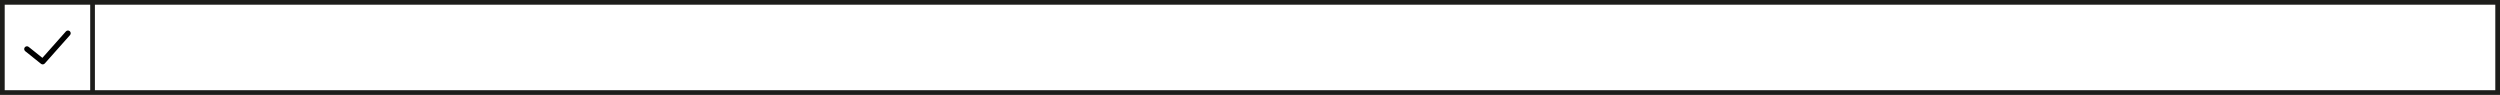
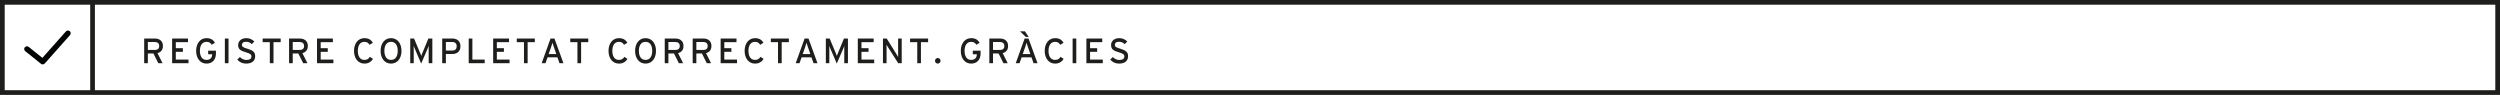
<svg xmlns="http://www.w3.org/2000/svg" version="1.1" id="Capa_1" x="0px" y="0px" width="1064px" height="40.391px" viewBox="0 0 1064 40.391" enable-background="new 0 0 1064 40.391" xml:space="preserve">
+   <path fill="#1E1E1C" d="M1064,40.391H0V0h1064V40.391z M2,38.391h1060V2H2V38.391z" />
+   <rect x="38.391" y="1" fill="#1E1E1C" width="2" height="38.391" />
  <g>
-     <path fill="#1D1D1B" d="M1064,40.391H0V0h1064V40.391z M2,38.391h1060V2H2V38.391z" />
-     <line fill="none" stroke="#1D1D1B" stroke-width="2" stroke-miterlimit="10" x1="39.391" y1="1" x2="39.391" y2="39.391" />
-     <path stroke="#000000" stroke-miterlimit="10" d="M17.762,26.762c0.123,0.099,0.271,0.147,0.419,0.147   c0.186,0,0.37-0.077,0.502-0.226l10.742-12.085c0.247-0.276,0.222-0.702-0.055-0.947c-0.278-0.247-0.702-0.222-0.948,0.056   L18.103,25.315l-6.216-4.973c-0.288-0.231-0.712-0.183-0.943,0.105c-0.231,0.29-0.185,0.712,0.104,0.944L17.762,26.762z" />
+     <path fill="#1E1E1C" d="M69.345,19.535c0,0.85-0.205,1.53-0.614,2.04c-0.41,0.51-0.976,0.855-1.695,1.035l2.145,4.29h-1.811   l-2.08-4.155h-2.364V26.9h-1.56V16.4h4.604c0.46,0,0.893,0.062,1.298,0.188s0.763,0.315,1.072,0.57   c0.31,0.255,0.555,0.58,0.735,0.975C69.255,18.528,69.345,18.996,69.345,19.535z M67.755,19.581c0-0.55-0.162-0.97-0.486-1.26   c-0.323-0.29-0.755-0.435-1.293-0.435h-3.051v3.375h3.051c0.528,0,0.957-0.137,1.286-0.413   C67.591,20.573,67.755,20.15,67.755,19.581z" />
+     <path fill="#1E1E1C" d="M73.26,26.9V16.4h6.75v1.545h-5.19v2.565h3.016v1.545h-3.016v3.3h5.415V26.9H73.26z" />
+     <path fill="#1E1E1C" d="M91.612,24.598c-0.195,0.525-0.471,0.973-0.825,1.343c-0.355,0.37-0.777,0.65-1.268,0.84   s-1.025,0.285-1.605,0.285c-0.68,0-1.292-0.133-1.837-0.397s-1.011-0.638-1.396-1.118c-0.385-0.479-0.683-1.049-0.893-1.709   s-0.314-1.391-0.314-2.19c0-0.79,0.104-1.518,0.314-2.183s0.508-1.237,0.893-1.717s0.851-0.853,1.396-1.118   c0.545-0.265,1.157-0.397,1.837-0.397c0.86,0,1.58,0.167,2.16,0.502c0.58,0.335,1.05,0.823,1.41,1.462l-1.38,0.855   c-0.27-0.43-0.567-0.745-0.893-0.945c-0.325-0.2-0.758-0.3-1.298-0.3c-0.92,0-1.622,0.345-2.107,1.035   c-0.484,0.69-0.728,1.625-0.728,2.805c0,1.181,0.243,2.115,0.728,2.806c0.485,0.689,1.188,1.034,2.107,1.034   c0.431,0,0.796-0.065,1.096-0.194c0.3-0.131,0.545-0.303,0.734-0.518c0.19-0.215,0.33-0.465,0.42-0.75   c0.091-0.285,0.136-0.583,0.136-0.893v-0.045h-1.71v-1.516h3.314v1.215C91.904,23.471,91.807,24.073,91.612,24.598z" />
+     <path fill="#1E1E1C" d="M95.7,26.9V16.4h1.56v10.5H95.7z" />
+     <path fill="#1E1E1C" d="M108.6,23.886c0,0.47-0.078,0.899-0.232,1.289c-0.155,0.391-0.391,0.726-0.705,1.006   c-0.315,0.279-0.718,0.497-1.208,0.652c-0.49,0.154-1.07,0.232-1.74,0.232c-0.77,0-1.473-0.152-2.107-0.457   c-0.635-0.306-1.177-0.718-1.627-1.238l1.125-1.095c0.35,0.38,0.767,0.683,1.252,0.907s0.978,0.338,1.478,0.338   c1.45,0,2.175-0.51,2.175-1.53c0-0.2-0.04-0.38-0.119-0.54c-0.081-0.16-0.216-0.307-0.405-0.442   c-0.19-0.135-0.436-0.263-0.735-0.382c-0.3-0.121-0.67-0.246-1.109-0.375c-0.561-0.16-1.046-0.325-1.455-0.496   c-0.41-0.169-0.75-0.367-1.021-0.592c-0.27-0.225-0.473-0.498-0.607-0.818c-0.135-0.32-0.202-0.715-0.202-1.185   c0-0.45,0.09-0.857,0.27-1.222c0.181-0.365,0.425-0.672,0.735-0.922c0.31-0.25,0.677-0.443,1.103-0.578   c0.425-0.135,0.877-0.203,1.357-0.203c0.72,0,1.354,0.125,1.905,0.375c0.55,0.25,1.06,0.6,1.529,1.05l-1.109,1.125   c-0.33-0.34-0.69-0.592-1.08-0.757c-0.391-0.165-0.846-0.248-1.365-0.248c-0.62,0-1.067,0.13-1.343,0.39   c-0.274,0.26-0.412,0.565-0.412,0.915c0,0.18,0.035,0.343,0.104,0.487c0.07,0.145,0.19,0.28,0.36,0.405s0.405,0.248,0.705,0.367   c0.3,0.12,0.675,0.245,1.125,0.375c0.52,0.16,0.987,0.325,1.402,0.495c0.415,0.17,0.768,0.375,1.058,0.616   c0.29,0.239,0.513,0.524,0.668,0.854C108.521,23.016,108.6,23.415,108.6,23.886z" />
+     <path fill="#1E1E1C" d="M116.399,17.945V26.9h-1.561v-8.955h-3.06V16.4h7.68v1.545H116.399z" />
+     <path fill="#1E1E1C" d="M131.009,19.535c0,0.85-0.205,1.53-0.614,2.04c-0.41,0.51-0.976,0.855-1.695,1.035l2.145,4.29h-1.811   l-2.08-4.155h-2.364V26.9h-1.56V16.4h4.604c0.46,0,0.893,0.062,1.298,0.188s0.763,0.315,1.072,0.57   c0.31,0.255,0.555,0.58,0.735,0.975C130.919,18.528,131.009,18.996,131.009,19.535z M129.419,19.581c0-0.55-0.162-0.97-0.486-1.26   c-0.323-0.29-0.755-0.435-1.293-0.435h-3.051v3.375h3.051c0.528,0,0.957-0.137,1.286-0.413   C129.255,20.573,129.419,20.15,129.419,19.581z" />
+     <path fill="#1E1E1C" d="M134.924,26.9V16.4h6.75v1.545h-5.19v2.565h3.016v1.545h-3.016v3.3h5.415V26.9H134.924z" />
+     <path fill="#1E1E1C" d="M157.236,26.548c-0.615,0.346-1.322,0.518-2.123,0.518c-0.68,0-1.292-0.133-1.837-0.397   s-1.011-0.638-1.396-1.118c-0.385-0.479-0.683-1.049-0.893-1.709s-0.314-1.391-0.314-2.19c0-0.79,0.104-1.518,0.314-2.183   s0.508-1.237,0.893-1.717s0.851-0.853,1.396-1.118c0.545-0.265,1.157-0.397,1.837-0.397c0.86,0,1.58,0.167,2.16,0.502   c0.58,0.335,1.05,0.823,1.41,1.462l-1.395,0.87c-0.271-0.43-0.565-0.748-0.886-0.953c-0.319-0.205-0.75-0.307-1.29-0.307   c-0.92,0-1.619,0.345-2.1,1.035c-0.479,0.69-0.72,1.625-0.72,2.805c0,1.181,0.24,2.115,0.72,2.806c0.48,0.689,1.18,1.034,2.1,1.034   c0.55,0,1.006-0.11,1.365-0.33c0.36-0.22,0.675-0.545,0.945-0.975l1.305,0.87C158.349,25.706,157.852,26.203,157.236,26.548z" />
+     <path fill="#1E1E1C" d="M170.878,21.65c0,0.8-0.104,1.53-0.314,2.19s-0.508,1.229-0.893,1.709c-0.385,0.48-0.853,0.854-1.402,1.118   c-0.551,0.265-1.165,0.397-1.846,0.397c-0.68,0-1.292-0.133-1.837-0.397s-1.011-0.638-1.396-1.118   c-0.385-0.479-0.683-1.049-0.893-1.709s-0.314-1.391-0.314-2.19c0-0.79,0.104-1.518,0.314-2.183s0.508-1.237,0.893-1.717   s0.851-0.853,1.396-1.118c0.545-0.265,1.157-0.397,1.837-0.397c0.681,0,1.295,0.133,1.846,0.397   c0.55,0.265,1.018,0.638,1.402,1.118s0.683,1.052,0.893,1.717S170.878,20.86,170.878,21.65z M169.273,21.65   c0-1.18-0.243-2.115-0.728-2.805c-0.485-0.69-1.192-1.035-2.123-1.035c-0.92,0-1.622,0.345-2.107,1.035   c-0.484,0.69-0.728,1.625-0.728,2.805c0,1.181,0.243,2.115,0.728,2.806c0.485,0.689,1.188,1.034,2.107,1.034   c0.931,0,1.638-0.345,2.123-1.034C169.03,23.766,169.273,22.831,169.273,21.65z" />
+     <path fill="#1E1E1C" d="M182.443,26.9v-5.55c0-0.16,0-0.33,0-0.51s0.002-0.357,0.008-0.532c0.005-0.175,0.01-0.333,0.015-0.473   s0.008-0.25,0.008-0.33c-0.061,0.15-0.155,0.388-0.285,0.712c-0.13,0.325-0.26,0.638-0.39,0.938l-2.551,5.91l-2.52-5.91   c-0.13-0.3-0.261-0.612-0.39-0.938c-0.131-0.325-0.226-0.562-0.285-0.712c0,0.08,0.002,0.19,0.007,0.33s0.01,0.297,0.016,0.473   c0.005,0.175,0.007,0.352,0.007,0.532s0,0.35,0,0.51v5.55h-1.484V16.4h1.62l2.354,5.595c0.13,0.301,0.265,0.621,0.405,0.961   c0.14,0.34,0.245,0.619,0.314,0.84c0.08-0.221,0.186-0.498,0.315-0.833s0.26-0.657,0.39-0.968l2.311-5.595h1.694v10.5H182.443z" />
+     <path fill="#1E1E1C" d="M195.974,19.686c0,0.54-0.085,1.015-0.254,1.425c-0.17,0.41-0.409,0.756-0.719,1.035s-0.676,0.49-1.1,0.63   s-0.891,0.21-1.399,0.21h-2.738V26.9h-1.56V16.4h4.395c0.48,0,0.928,0.07,1.343,0.21c0.415,0.14,0.772,0.348,1.072,0.623   s0.535,0.618,0.705,1.027C195.889,18.67,195.974,19.146,195.974,19.686z M194.369,19.686c0-0.58-0.162-1.025-0.486-1.335   c-0.323-0.31-0.76-0.465-1.308-0.465h-2.812V21.5h2.812c0.598,0,1.046-0.16,1.345-0.48   C194.22,20.701,194.369,20.255,194.369,19.686z" />
+     <path fill="#1E1E1C" d="M199.484,26.9V16.4h1.56v8.955h5.235V26.9H199.484z" />
+     <path fill="#1E1E1C" d="M209.894,26.9V16.4h6.75v1.545h-5.19v2.565h3.016v1.545h-3.016v3.3h5.415V26.9H209.894z" />
+     <path fill="#1E1E1C" d="M224.563,17.945V26.9h-1.561v-8.955h-3.06V16.4h7.68v1.545H224.563z" />
+     <path fill="#1E1E1C" d="M238.123,26.9l-0.885-2.49h-4.2l-0.87,2.49h-1.635l3.78-10.5h1.665l3.824,10.5H238.123z M235.918,20.585   c-0.06-0.19-0.13-0.4-0.21-0.63s-0.157-0.46-0.232-0.69s-0.146-0.443-0.21-0.638c-0.065-0.195-0.112-0.347-0.143-0.458   c-0.03,0.11-0.075,0.263-0.135,0.458c-0.061,0.195-0.125,0.405-0.195,0.63s-0.143,0.458-0.218,0.698   c-0.074,0.24-0.147,0.455-0.217,0.645l-0.84,2.4h3.239L235.918,20.585z" />
+     <path fill="#1E1E1C" d="M247.318,17.945V26.9h-1.561v-8.955h-3.06V16.4h7.68v1.545H247.318z" />
+     <path fill="#1E1E1C" d="M265.551,26.548c-0.615,0.346-1.322,0.518-2.123,0.518c-0.68,0-1.292-0.133-1.837-0.397   s-1.011-0.638-1.396-1.118c-0.385-0.479-0.683-1.049-0.893-1.709s-0.314-1.391-0.314-2.19c0-0.79,0.104-1.518,0.314-2.183   s0.508-1.237,0.893-1.717s0.851-0.853,1.396-1.118c0.545-0.265,1.157-0.397,1.837-0.397c0.86,0,1.58,0.167,2.16,0.502   c0.58,0.335,1.05,0.823,1.41,1.462l-1.395,0.87c-0.271-0.43-0.565-0.748-0.886-0.953c-0.319-0.205-0.75-0.307-1.29-0.307   c-0.92,0-1.619,0.345-2.1,1.035c-0.479,0.69-0.72,1.625-0.72,2.805c0,1.181,0.24,2.115,0.72,2.806c0.48,0.689,1.18,1.034,2.1,1.034   c0.55,0,1.006-0.11,1.365-0.33c0.36-0.22,0.675-0.545,0.945-0.975l1.305,0.87C266.663,25.706,266.166,26.203,265.551,26.548z" />
+     <path fill="#1E1E1C" d="M279.192,21.65c0,0.8-0.104,1.53-0.314,2.19s-0.508,1.229-0.893,1.709c-0.385,0.48-0.853,0.854-1.402,1.118   c-0.551,0.265-1.165,0.397-1.846,0.397c-0.68,0-1.292-0.133-1.837-0.397s-1.011-0.638-1.396-1.118   c-0.385-0.479-0.683-1.049-0.893-1.709s-0.314-1.391-0.314-2.19c0-0.79,0.104-1.518,0.314-2.183s0.508-1.237,0.893-1.717   s0.851-0.853,1.396-1.118c0.545-0.265,1.157-0.397,1.837-0.397c0.681,0,1.295,0.133,1.846,0.397   c0.55,0.265,1.018,0.638,1.402,1.118s0.683,1.052,0.893,1.717S279.192,20.86,279.192,21.65z M277.588,21.65   c0-1.18-0.243-2.115-0.728-2.805c-0.485-0.69-1.192-1.035-2.123-1.035c-0.92,0-1.622,0.345-2.107,1.035   c-0.484,0.69-0.728,1.625-0.728,2.805c0,1.181,0.243,2.115,0.728,2.806c0.485,0.689,1.188,1.034,2.107,1.034   c0.931,0,1.638-0.345,2.123-1.034C277.345,23.766,277.588,22.831,277.588,21.65z" />
+     <path fill="#1E1E1C" d="M290.893,19.535c0,0.85-0.205,1.53-0.614,2.04c-0.41,0.51-0.976,0.855-1.695,1.035l2.145,4.29h-1.811   l-2.08-4.155h-2.364V26.9h-1.56V16.4h4.604c0.46,0,0.893,0.062,1.298,0.188s0.763,0.315,1.072,0.57   c0.31,0.255,0.555,0.58,0.735,0.975C290.803,18.528,290.893,18.996,290.893,19.535z M289.303,19.581c0-0.55-0.162-0.97-0.486-1.26   c-0.323-0.29-0.755-0.435-1.293-0.435h-3.051v3.375h3.051c0.528,0,0.957-0.137,1.286-0.413   C289.139,20.573,289.303,20.15,289.303,19.581z" />
+     <path fill="#1E1E1C" d="M302.787,19.535c0,0.85-0.205,1.53-0.614,2.04c-0.41,0.51-0.976,0.855-1.695,1.035l2.145,4.29h-1.811   l-2.08-4.155h-2.364V26.9h-1.56V16.4h4.604c0.46,0,0.893,0.062,1.298,0.188s0.763,0.315,1.072,0.57   c0.31,0.255,0.555,0.58,0.735,0.975C302.697,18.528,302.787,18.996,302.787,19.535z M301.197,19.581c0-0.55-0.162-0.97-0.486-1.26   c-0.323-0.29-0.755-0.435-1.293-0.435h-3.051v3.375h3.051c0.528,0,0.957-0.137,1.286-0.413   C301.033,20.573,301.197,20.15,301.197,19.581z" />
+     <path fill="#1E1E1C" d="M306.703,26.9V16.4h6.75v1.545h-5.19v2.565h3.016v1.545h-3.016v3.3h5.415V26.9H306.703z" />
+     <path fill="#1E1E1C" d="M323.479,26.548c-0.615,0.346-1.322,0.518-2.123,0.518c-0.68,0-1.292-0.133-1.837-0.397   s-1.011-0.638-1.396-1.118c-0.385-0.479-0.683-1.049-0.893-1.709s-0.314-1.391-0.314-2.19c0-0.79,0.104-1.518,0.314-2.183   s0.508-1.237,0.893-1.717s0.851-0.853,1.396-1.118c0.545-0.265,1.157-0.397,1.837-0.397c0.86,0,1.58,0.167,2.16,0.502   c0.58,0.335,1.05,0.823,1.41,1.462l-1.395,0.87c-0.271-0.43-0.565-0.748-0.886-0.953c-0.319-0.205-0.75-0.307-1.29-0.307   c-0.92,0-1.619,0.345-2.1,1.035c-0.479,0.69-0.72,1.625-0.72,2.805c0,1.181,0.24,2.115,0.72,2.806c0.48,0.689,1.18,1.034,2.1,1.034   c0.55,0,1.006-0.11,1.365-0.33c0.36-0.22,0.675-0.545,0.945-0.975l1.305,0.87C324.592,25.706,324.095,26.203,323.479,26.548z" />
+     <path fill="#1E1E1C" d="M332.683,17.945V26.9h-1.561v-8.955h-3.06V16.4h7.68v1.545H332.683z" />
+     <path fill="#1E1E1C" d="M346.242,26.9l-0.885-2.49h-4.2l-0.87,2.49h-1.635l3.78-10.5h1.665l3.824,10.5H346.242z M344.037,20.585   c-0.06-0.19-0.13-0.4-0.21-0.63s-0.157-0.46-0.232-0.69s-0.146-0.443-0.21-0.638c-0.065-0.195-0.112-0.347-0.143-0.458   c-0.03,0.11-0.075,0.263-0.135,0.458c-0.061,0.195-0.125,0.405-0.195,0.63s-0.143,0.458-0.218,0.698   c-0.074,0.24-0.147,0.455-0.217,0.645l-0.84,2.4h3.239L344.037,20.585z" />
+     <path fill="#1E1E1C" d="M359.322,26.9v-5.55c0-0.16,0-0.33,0-0.51s0.002-0.357,0.008-0.532c0.005-0.175,0.01-0.333,0.015-0.473   s0.008-0.25,0.008-0.33c-0.061,0.15-0.155,0.388-0.285,0.712c-0.13,0.325-0.26,0.638-0.39,0.938l-2.551,5.91l-2.52-5.91   c-0.13-0.3-0.261-0.612-0.39-0.938c-0.131-0.325-0.226-0.562-0.285-0.712c0,0.08,0.002,0.19,0.007,0.33s0.01,0.297,0.016,0.473   c0.005,0.175,0.007,0.352,0.007,0.532s0,0.35,0,0.51v5.55h-1.484V16.4h1.62l2.354,5.595c0.13,0.301,0.265,0.621,0.405,0.961   c0.14,0.34,0.245,0.619,0.314,0.84c0.08-0.221,0.186-0.498,0.315-0.833s0.26-0.657,0.39-0.968l2.311-5.595h1.694v10.5H359.322z" />
+     <path fill="#1E1E1C" d="M365.082,26.9V16.4h6.75v1.545h-5.19v2.565h3.016v1.545h-3.016v3.3h5.415V26.9H365.082z" />
+     <path fill="#1E1E1C" d="M382.271,26.9l-4.185-6.585c-0.13-0.2-0.272-0.43-0.428-0.69s-0.272-0.46-0.353-0.6c0,0.1,0,0.255,0,0.465   s0.003,0.435,0.008,0.675c0.005,0.24,0.007,0.478,0.007,0.712s0,0.427,0,0.578V26.9h-1.529V16.4h1.604l3.99,6.405   c0.07,0.109,0.147,0.234,0.232,0.375c0.085,0.14,0.167,0.282,0.248,0.428c0.079,0.145,0.154,0.277,0.225,0.396   c0.069,0.121,0.125,0.216,0.165,0.285c0-0.1,0-0.257,0-0.473c0-0.215-0.003-0.444-0.008-0.689s-0.007-0.487-0.007-0.728   s0-0.435,0-0.585V16.4h1.529v10.5H382.271z" />
+     <path fill="#1E1E1C" d="M391.947,17.945V26.9h-1.561v-8.955h-3.06V16.4h7.68v1.545H391.947z" />
+     <path fill="#1E1E1C" d="M400.302,25.88c0,0.32-0.117,0.598-0.353,0.833s-0.513,0.353-0.832,0.353c-0.32,0-0.598-0.117-0.833-0.353   c-0.234-0.235-0.353-0.513-0.353-0.833c0-0.159,0.032-0.312,0.098-0.457s0.15-0.272,0.255-0.383   c0.105-0.109,0.23-0.197,0.375-0.262c0.146-0.065,0.298-0.098,0.458-0.098c0.159,0,0.312,0.032,0.457,0.098   c0.146,0.064,0.271,0.152,0.375,0.262c0.105,0.11,0.19,0.238,0.255,0.383C400.27,25.567,400.302,25.721,400.302,25.88z" />
+     <path fill="#1E1E1C" d="M417.049,24.598c-0.195,0.525-0.471,0.973-0.825,1.343c-0.355,0.37-0.777,0.65-1.268,0.84   s-1.025,0.285-1.605,0.285c-0.68,0-1.292-0.133-1.837-0.397s-1.011-0.638-1.396-1.118c-0.385-0.479-0.683-1.049-0.893-1.709   s-0.314-1.391-0.314-2.19c0-0.79,0.104-1.518,0.314-2.183s0.508-1.237,0.893-1.717s0.851-0.853,1.396-1.118   c0.545-0.265,1.157-0.397,1.837-0.397c0.86,0,1.58,0.167,2.16,0.502c0.58,0.335,1.05,0.823,1.41,1.462l-1.38,0.855   c-0.27-0.43-0.567-0.745-0.893-0.945c-0.325-0.2-0.758-0.3-1.298-0.3c-0.92,0-1.622,0.345-2.107,1.035   c-0.484,0.69-0.728,1.625-0.728,2.805c0,1.181,0.243,2.115,0.728,2.806c0.485,0.689,1.188,1.034,2.107,1.034   c0.431,0,0.796-0.065,1.096-0.194c0.3-0.131,0.545-0.303,0.734-0.518c0.19-0.215,0.33-0.465,0.42-0.75   c0.091-0.285,0.136-0.583,0.136-0.893v-0.045h-1.71v-1.516h3.314v1.215C417.341,23.471,417.243,24.073,417.049,24.598z" />
+     <path fill="#1E1E1C" d="M429.041,19.535c0,0.85-0.205,1.53-0.614,2.04c-0.41,0.51-0.976,0.855-1.695,1.035l2.145,4.29h-1.811   l-2.08-4.155h-2.364V26.9h-1.56V16.4h4.604c0.46,0,0.893,0.062,1.298,0.188s0.763,0.315,1.072,0.57   c0.31,0.255,0.555,0.58,0.735,0.975C428.951,18.528,429.041,18.996,429.041,19.535z M427.451,19.581c0-0.55-0.162-0.97-0.486-1.26   c-0.323-0.29-0.755-0.435-1.293-0.435h-3.051v3.375h3.051c0.528,0,0.957-0.137,1.286-0.413   C427.287,20.573,427.451,20.15,427.451,19.581z" />
+     <path fill="#1E1E1C" d="M439.886,26.9l-0.885-2.49h-4.2l-0.87,2.49h-1.635l3.78-10.5h1.665l3.824,10.5H439.886z M436.586,15.726   l-2.476-2.4h2.101l1.604,2.4H436.586z M437.681,20.585c-0.06-0.19-0.13-0.4-0.21-0.63s-0.157-0.46-0.232-0.69   s-0.146-0.443-0.21-0.638c-0.065-0.195-0.112-0.347-0.143-0.458c-0.03,0.11-0.075,0.263-0.135,0.458   c-0.061,0.195-0.125,0.405-0.195,0.63s-0.143,0.458-0.218,0.698c-0.074,0.24-0.147,0.455-0.217,0.645l-0.84,2.4h3.239   L437.681,20.585z" />
+     <path fill="#1E1E1C" d="M451.188,26.548c-0.615,0.346-1.322,0.518-2.123,0.518c-0.68,0-1.292-0.133-1.837-0.397   s-1.011-0.638-1.396-1.118c-0.385-0.479-0.683-1.049-0.893-1.709s-0.314-1.391-0.314-2.19c0-0.79,0.104-1.518,0.314-2.183   s0.508-1.237,0.893-1.717s0.851-0.853,1.396-1.118c0.545-0.265,1.157-0.397,1.837-0.397c0.86,0,1.58,0.167,2.16,0.502   c0.58,0.335,1.05,0.823,1.41,1.462l-1.395,0.87c-0.271-0.43-0.565-0.748-0.886-0.953c-0.319-0.205-0.75-0.307-1.29-0.307   c-0.92,0-1.619,0.345-2.1,1.035c-0.479,0.69-0.72,1.625-0.72,2.805c0,1.181,0.24,2.115,0.72,2.806c0.48,0.689,1.18,1.034,2.1,1.034   c0.55,0,1.006-0.11,1.365-0.33c0.36-0.22,0.675-0.545,0.945-0.975l1.305,0.87C452.301,25.706,451.804,26.203,451.188,26.548z" />
+     <path fill="#1E1E1C" d="M456.507,26.9V16.4h1.56v10.5H456.507z" />
+     <path fill="#1E1E1C" d="M462.371,26.9V16.4h6.75v1.545h-5.19v2.565h3.016v1.545h-3.016v3.3h5.415V26.9H462.371z" />
+     <path fill="#1E1E1C" d="M480.116,23.886c0,0.47-0.078,0.899-0.232,1.289c-0.155,0.391-0.391,0.726-0.705,1.006   c-0.315,0.279-0.718,0.497-1.208,0.652c-0.49,0.154-1.07,0.232-1.74,0.232c-0.77,0-1.473-0.152-2.107-0.457   c-0.635-0.306-1.177-0.718-1.627-1.238l1.125-1.095c0.35,0.38,0.767,0.683,1.252,0.907s0.978,0.338,1.478,0.338   c1.45,0,2.175-0.51,2.175-1.53c0-0.2-0.04-0.38-0.119-0.54c-0.081-0.16-0.216-0.307-0.405-0.442   c-0.19-0.135-0.436-0.263-0.735-0.382c-0.3-0.121-0.67-0.246-1.109-0.375c-0.561-0.16-1.046-0.325-1.455-0.496   c-0.41-0.169-0.75-0.367-1.021-0.592c-0.27-0.225-0.473-0.498-0.607-0.818c-0.135-0.32-0.202-0.715-0.202-1.185   c0-0.45,0.09-0.857,0.27-1.222c0.181-0.365,0.425-0.672,0.735-0.922c0.31-0.25,0.677-0.443,1.103-0.578   c0.425-0.135,0.877-0.203,1.357-0.203c0.72,0,1.354,0.125,1.905,0.375c0.55,0.25,1.06,0.6,1.529,1.05l-1.109,1.125   c-0.33-0.34-0.69-0.592-1.08-0.757c-0.391-0.165-0.846-0.248-1.365-0.248c-0.62,0-1.067,0.13-1.343,0.39   c-0.274,0.26-0.412,0.565-0.412,0.915c0,0.18,0.035,0.343,0.104,0.487c0.07,0.145,0.19,0.28,0.36,0.405s0.405,0.248,0.705,0.367   c0.3,0.12,0.675,0.245,1.125,0.375c0.52,0.16,0.987,0.325,1.402,0.495c0.415,0.17,0.768,0.375,1.058,0.616   c0.29,0.239,0.513,0.524,0.668,0.854C480.038,23.016,480.116,23.415,480.116,23.886z" />
+   </g>
+   <g>
+     <path fill="#010202" d="M17.762,26.763c0.123,0.098,0.271,0.146,0.419,0.146c0.186,0,0.37-0.076,0.502-0.226l10.742-12.085   c0.247-0.276,0.222-0.702-0.055-0.947c-0.278-0.247-0.702-0.222-0.948,0.056L18.103,25.315l-6.216-4.973   c-0.288-0.231-0.712-0.183-0.943,0.105c-0.231,0.29-0.185,0.712,0.104,0.944L17.762,26.763z" />
+     <path fill="#010202" d="M18.181,27.409c-0.266,0-0.525-0.092-0.731-0.257l-6.714-5.37c-0.503-0.404-0.585-1.143-0.183-1.647   c0.391-0.486,1.162-0.573,1.647-0.183l5.844,4.675l10.004-11.253c0.411-0.465,1.188-0.512,1.654-0.098   c0.234,0.208,0.373,0.495,0.391,0.808c0.019,0.312-0.087,0.613-0.295,0.846L19.057,27.016   C18.835,27.266,18.516,27.409,18.181,27.409z M11.47,20.696c-0.025,0-0.09,0.006-0.137,0.064c-0.058,0.073-0.046,0.182,0.027,0.241   l6.714,5.371c0.078,0.063,0.148,0.078,0.234-0.02l10.742-12.086c0.042-0.046,0.045-0.098,0.044-0.124   c-0.002-0.026-0.011-0.077-0.057-0.118c-0.082-0.072-0.154-0.086-0.242,0.014L18.161,26.003l-6.587-5.27   C11.536,20.702,11.496,20.696,11.47,20.696z" />
  </g>
</svg>
